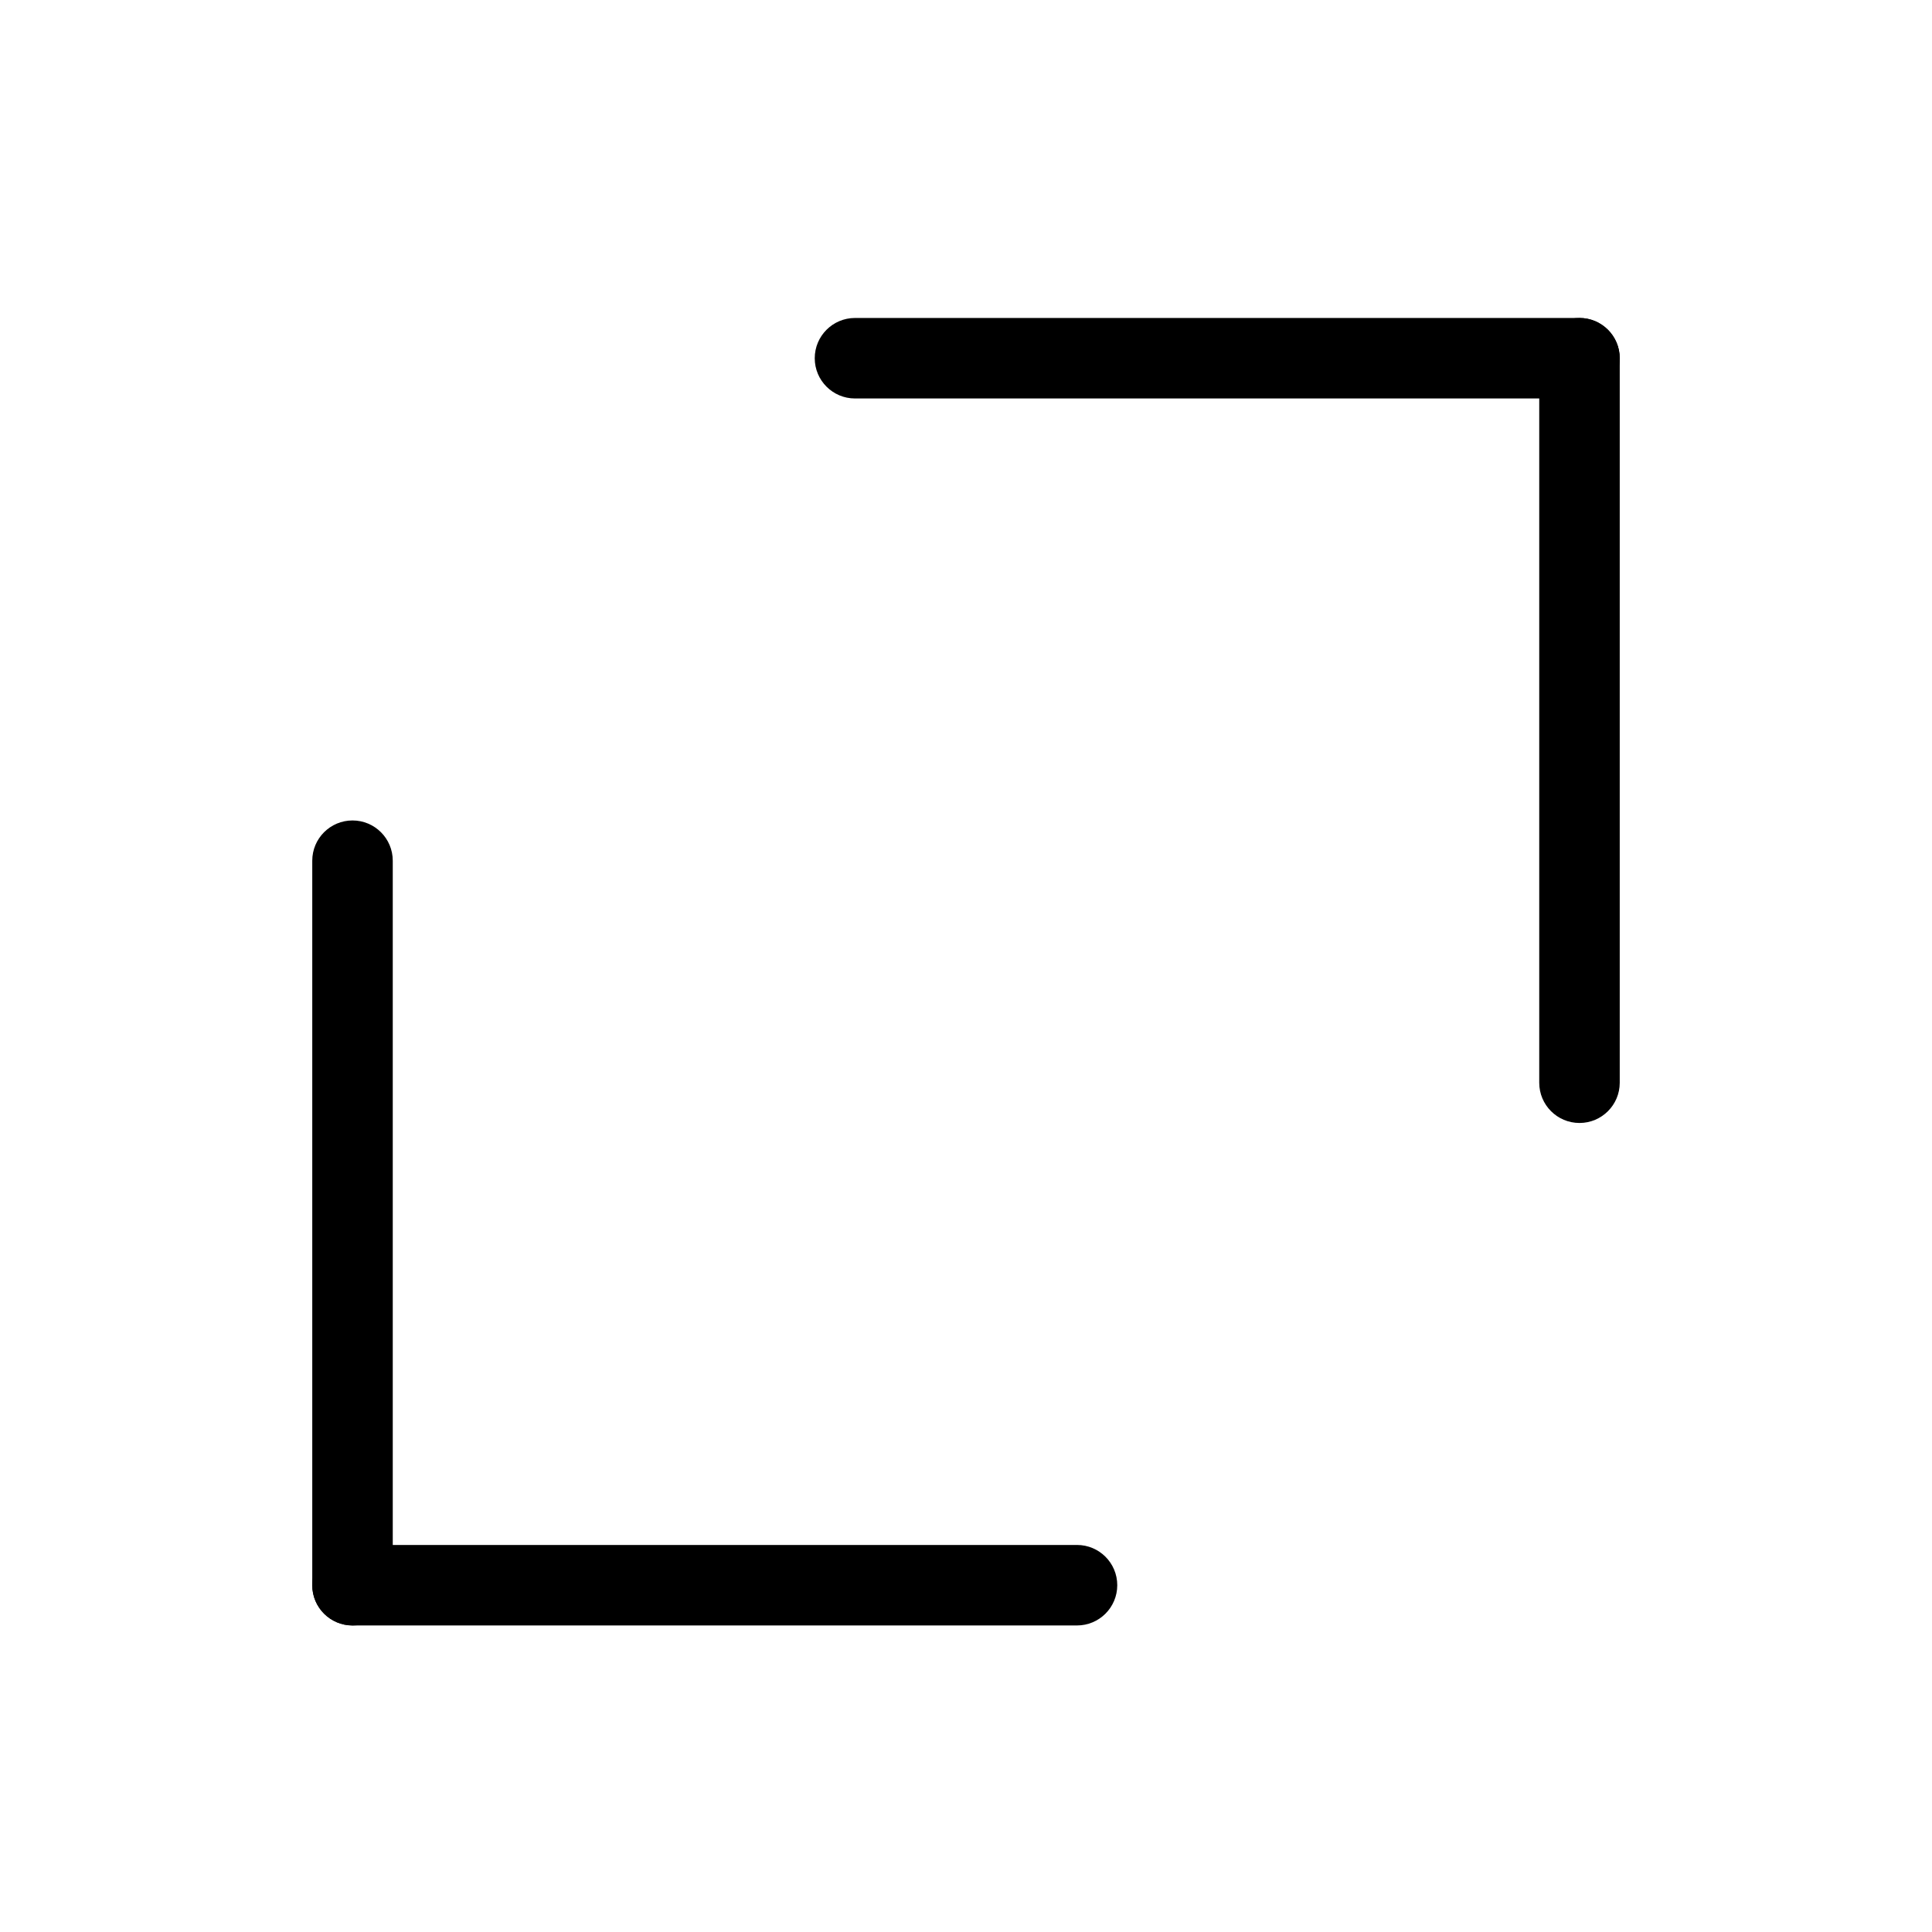
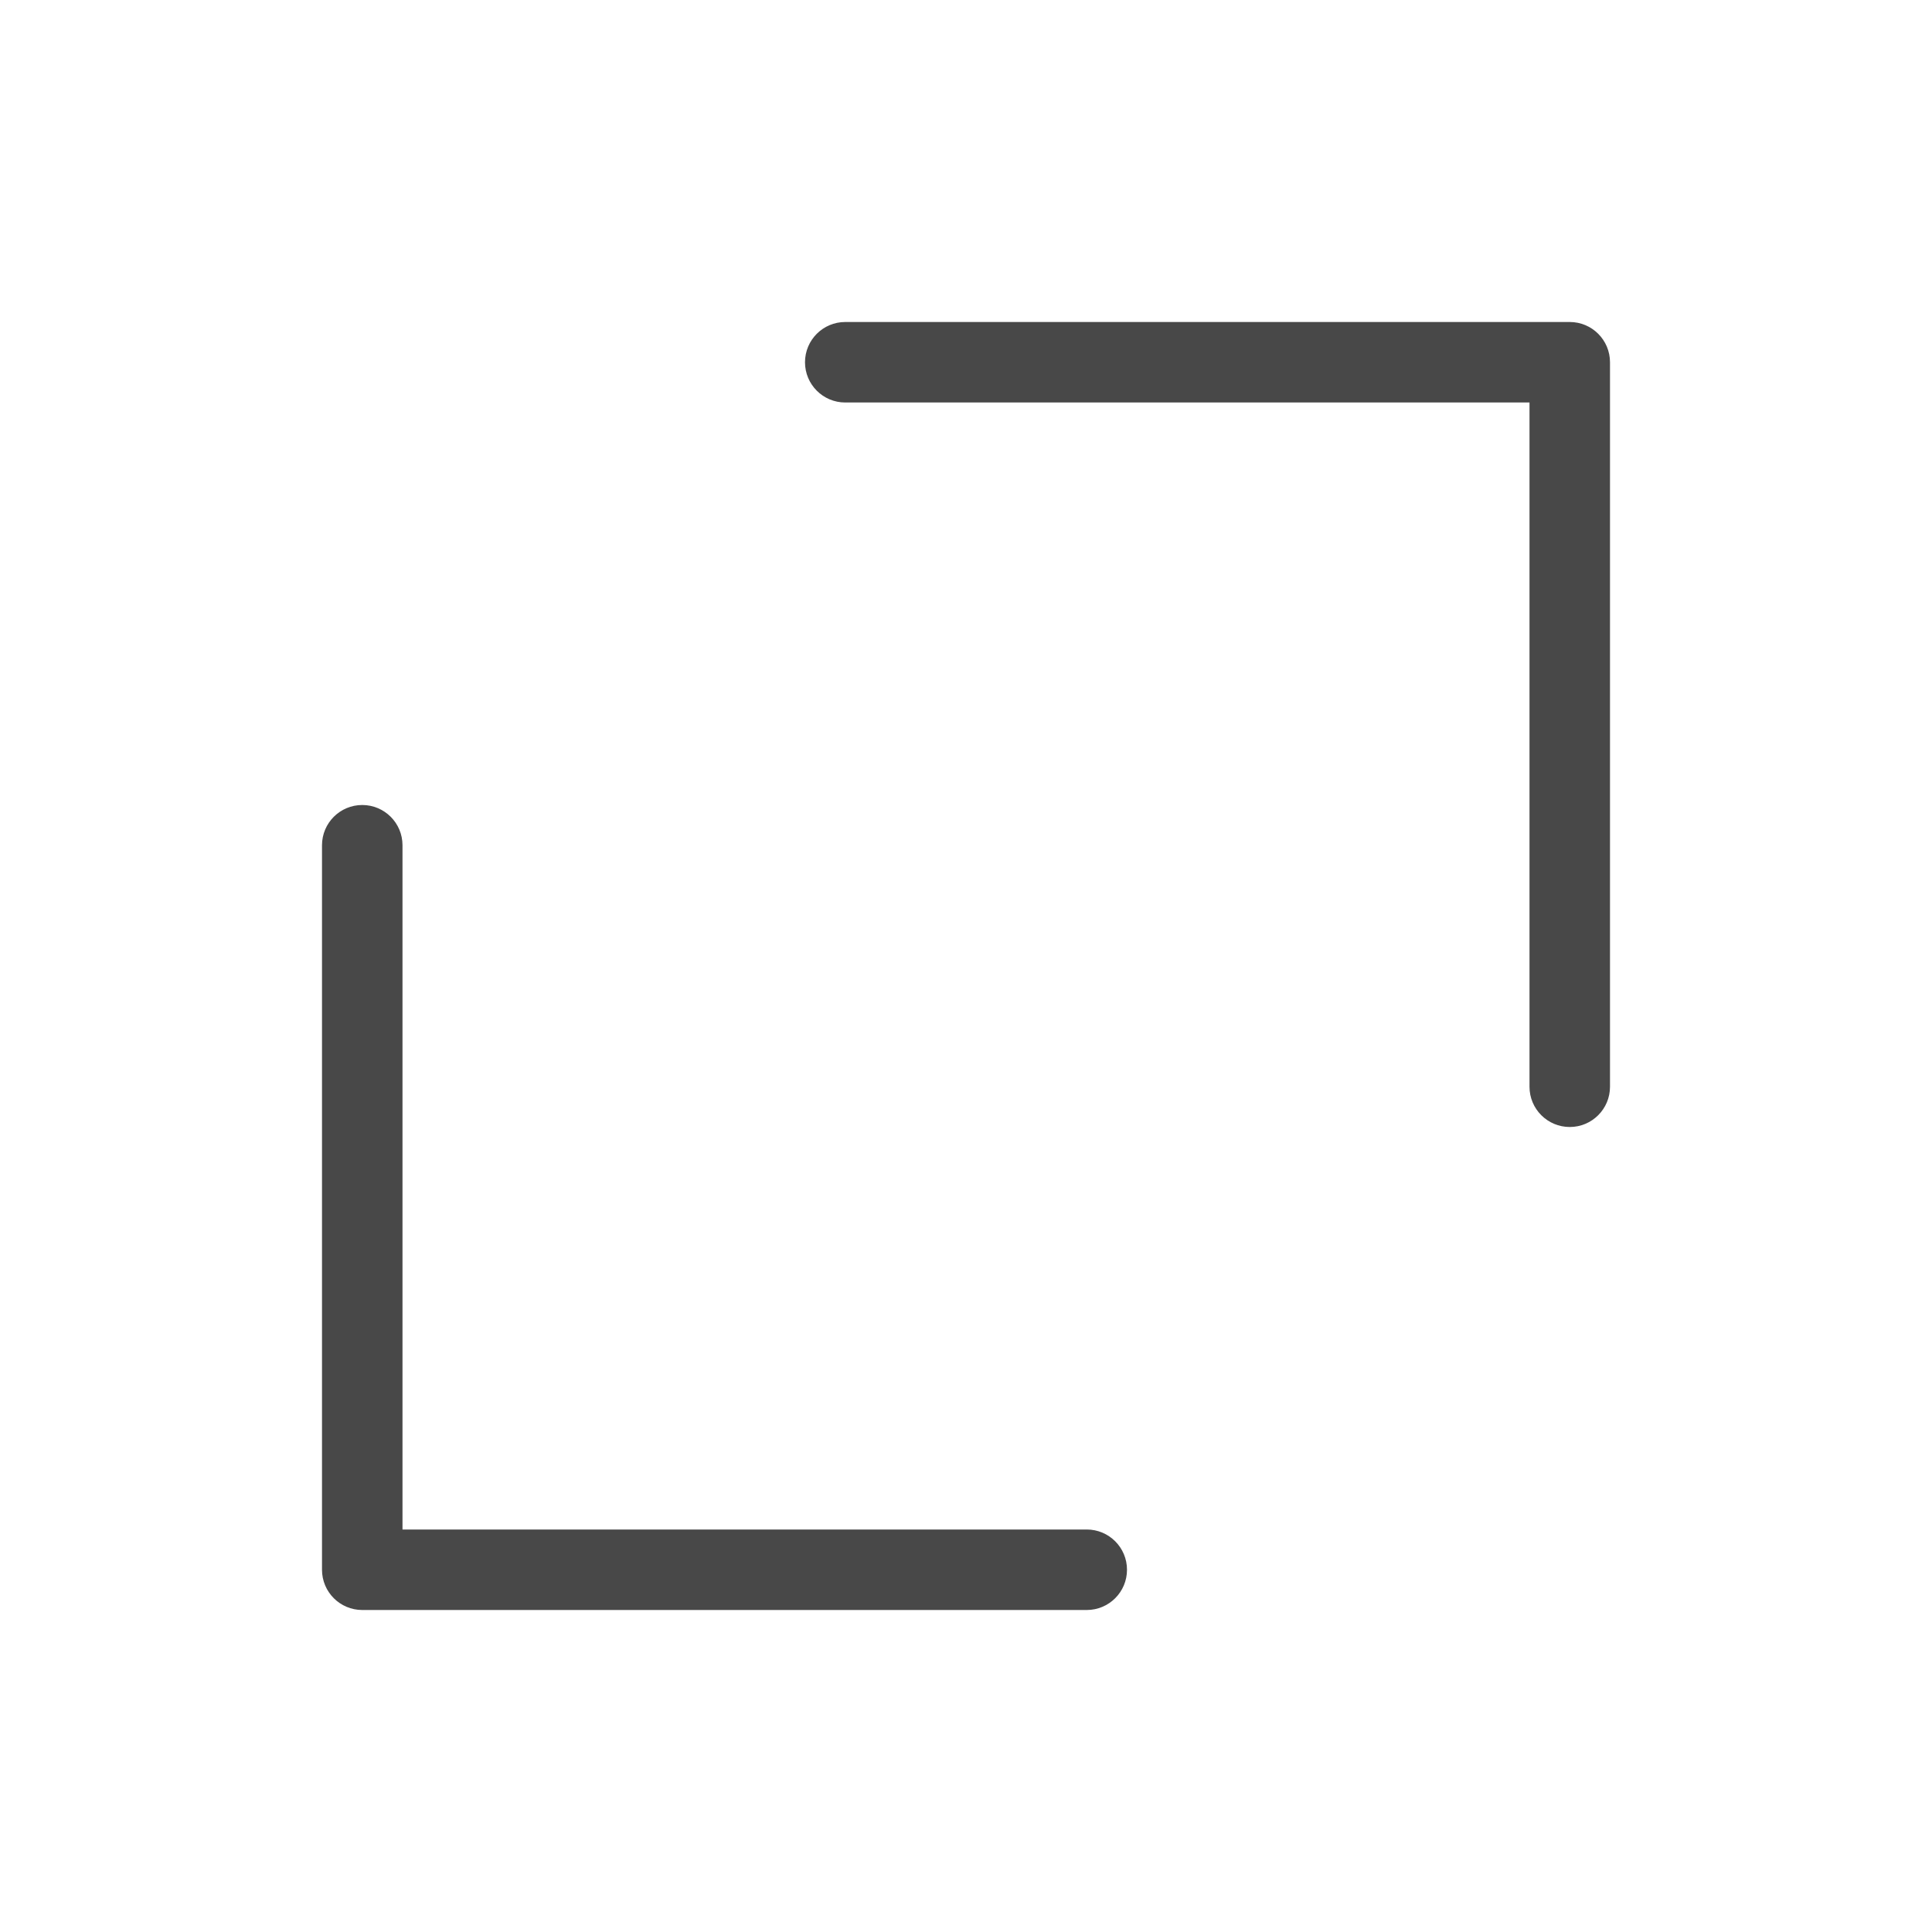
<svg xmlns="http://www.w3.org/2000/svg" width="24" height="24" viewBox="0 0 24 24" fill="none">
-   <path d="M13.379 19.192a.5.5 0 110 1h-9a.5.5 0 010-1h9z" fill="#000" />
-   <path d="M3.879 10.692a.5.5 0 111 0v9a.5.5 0 01-1 0v-9zM10.621 4.95a.5.5 0 010-1h9a.5.5 0 110 1h-9z" fill="#000" />
-   <path d="M20.121 13.45a.5.5 0 11-1 0v-9a.5.5 0 011 0v9z" fill="#000" />
+   <path fill-rule="evenodd" d="M10 4.5a.5.5 0 0 1 .5-.5h9a.5.5 0 0 1 .5.5v9a.5.5 0 0 1-1 0V5h-8.5a.5.5 0 0 1-.5-.5ZM4.5 10a.5.5 0 0 1 .5.5V19h8.5a.5.5 0 0 1 0 1h-9a.5.5 0 0 1-.5-.5v-9a.5.5 0 0 1 .5-.5Z" fill="#484848" />
</svg>
